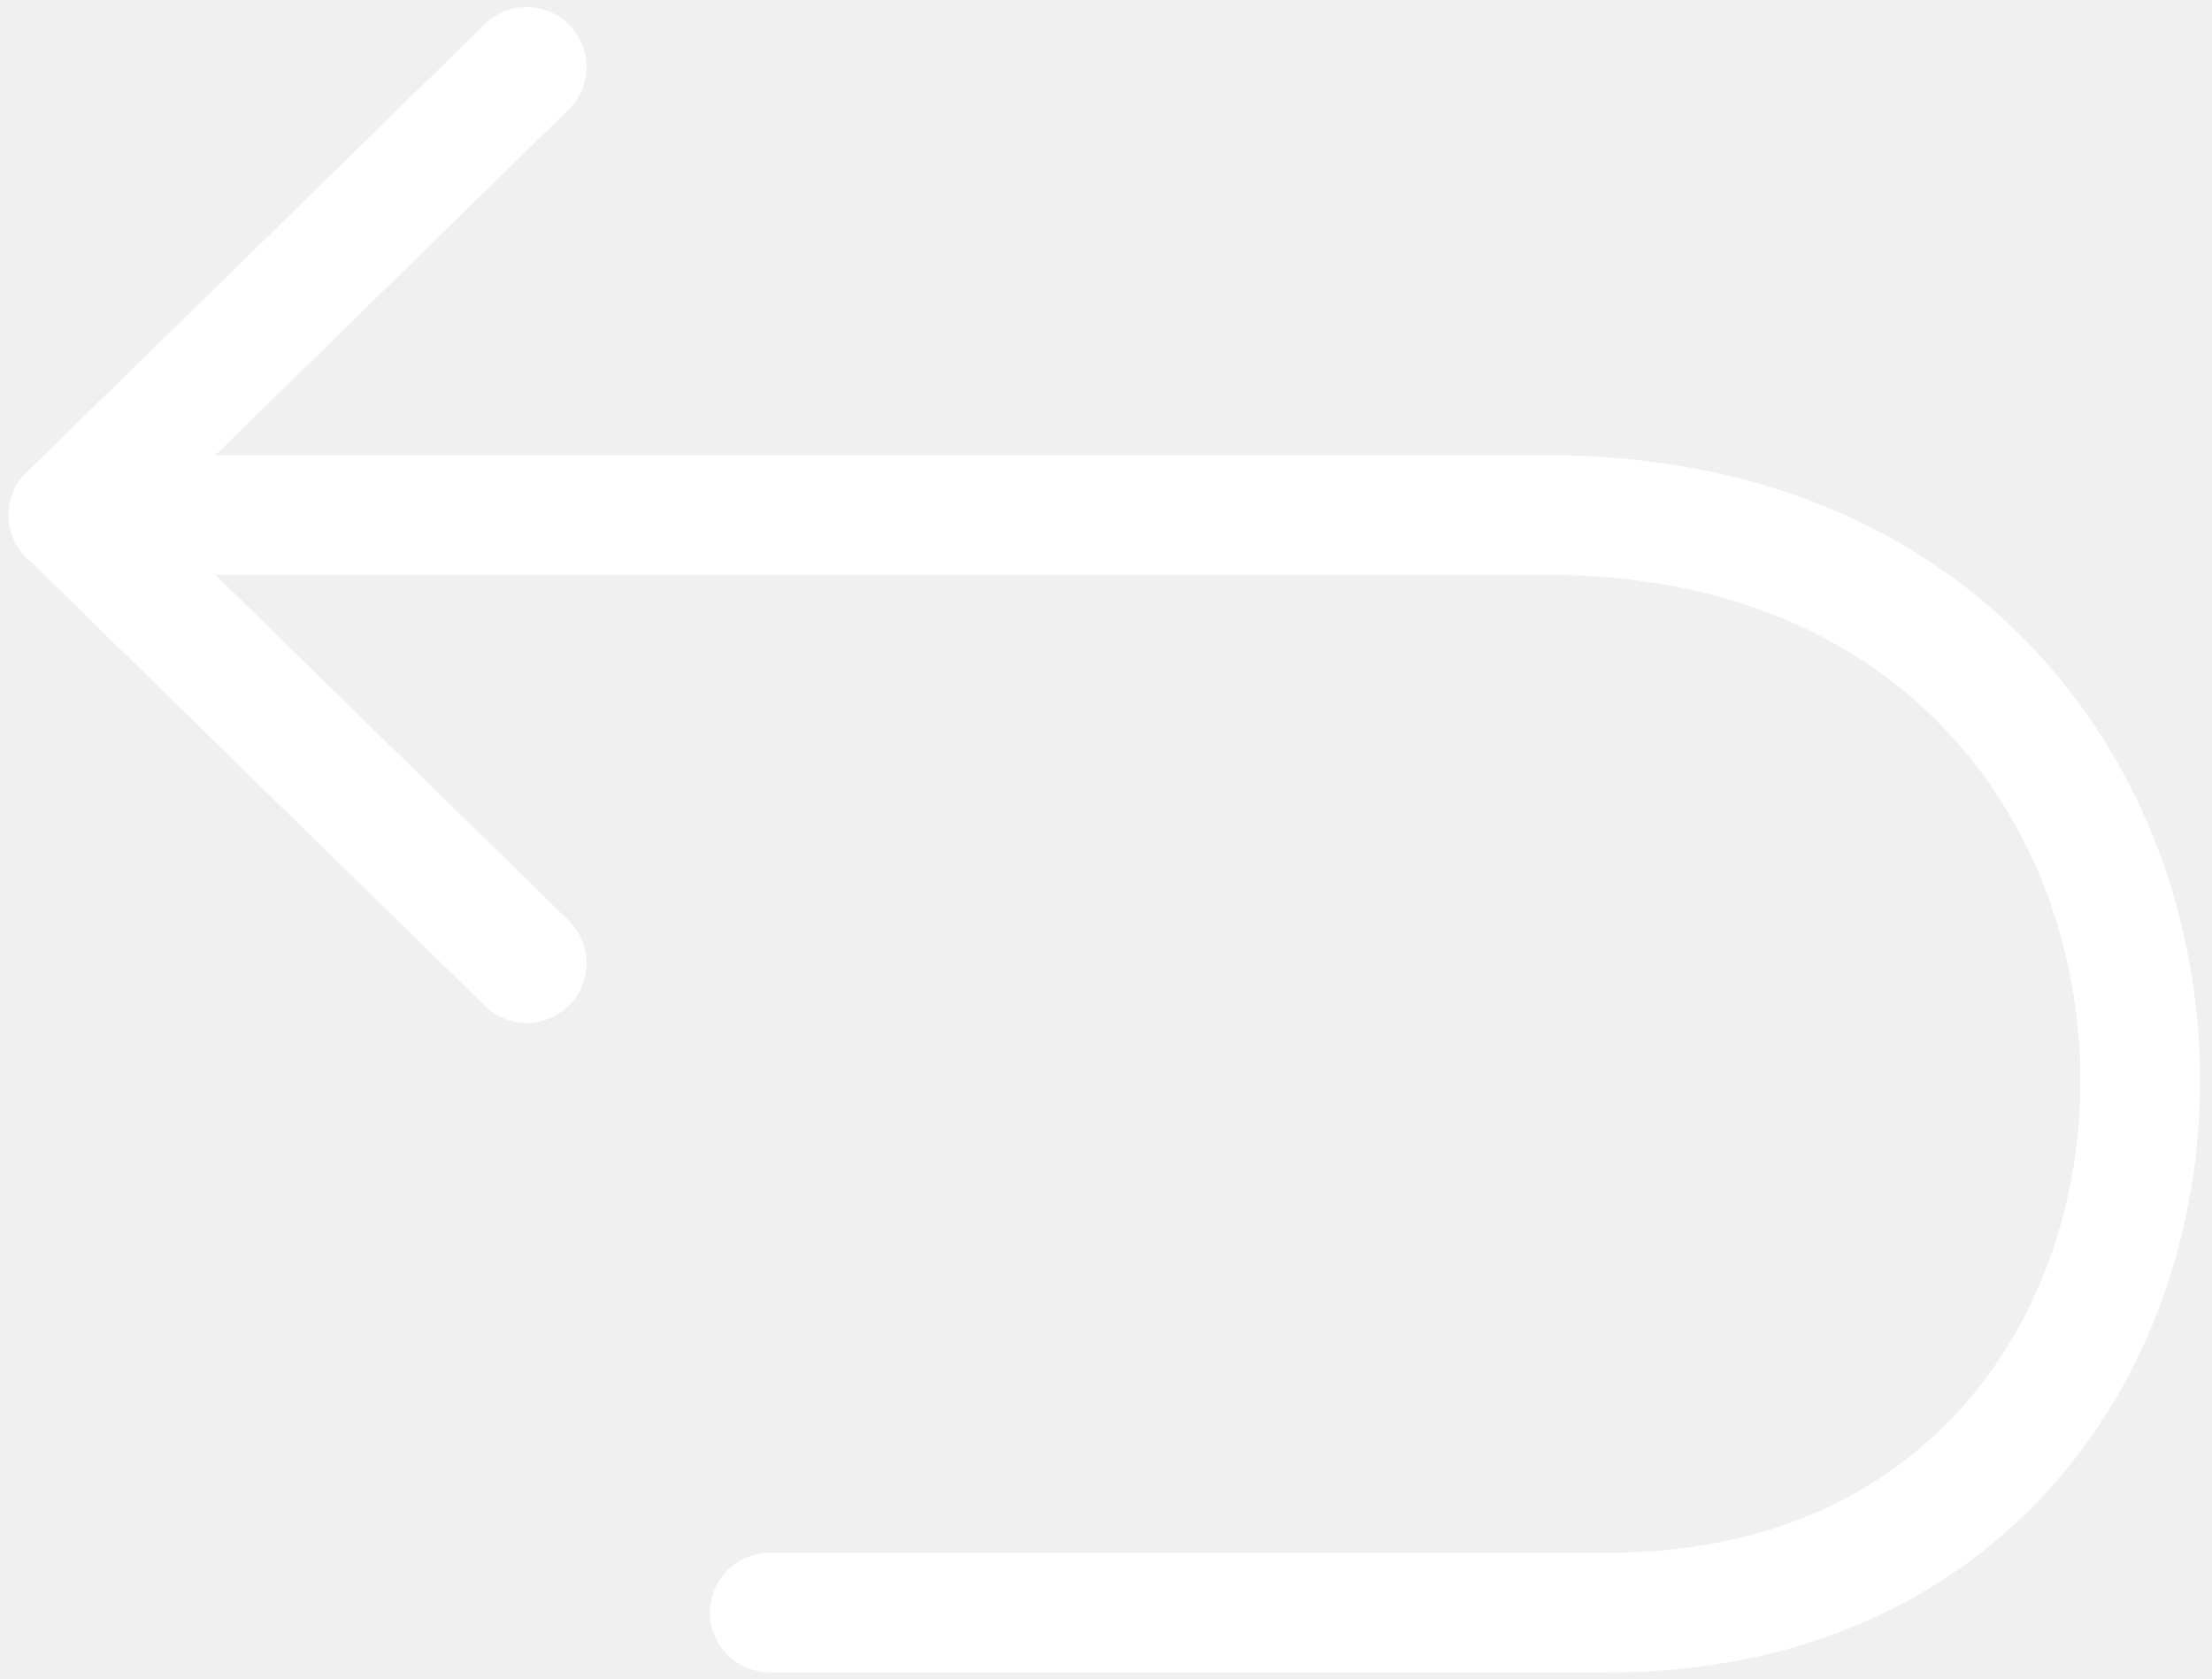
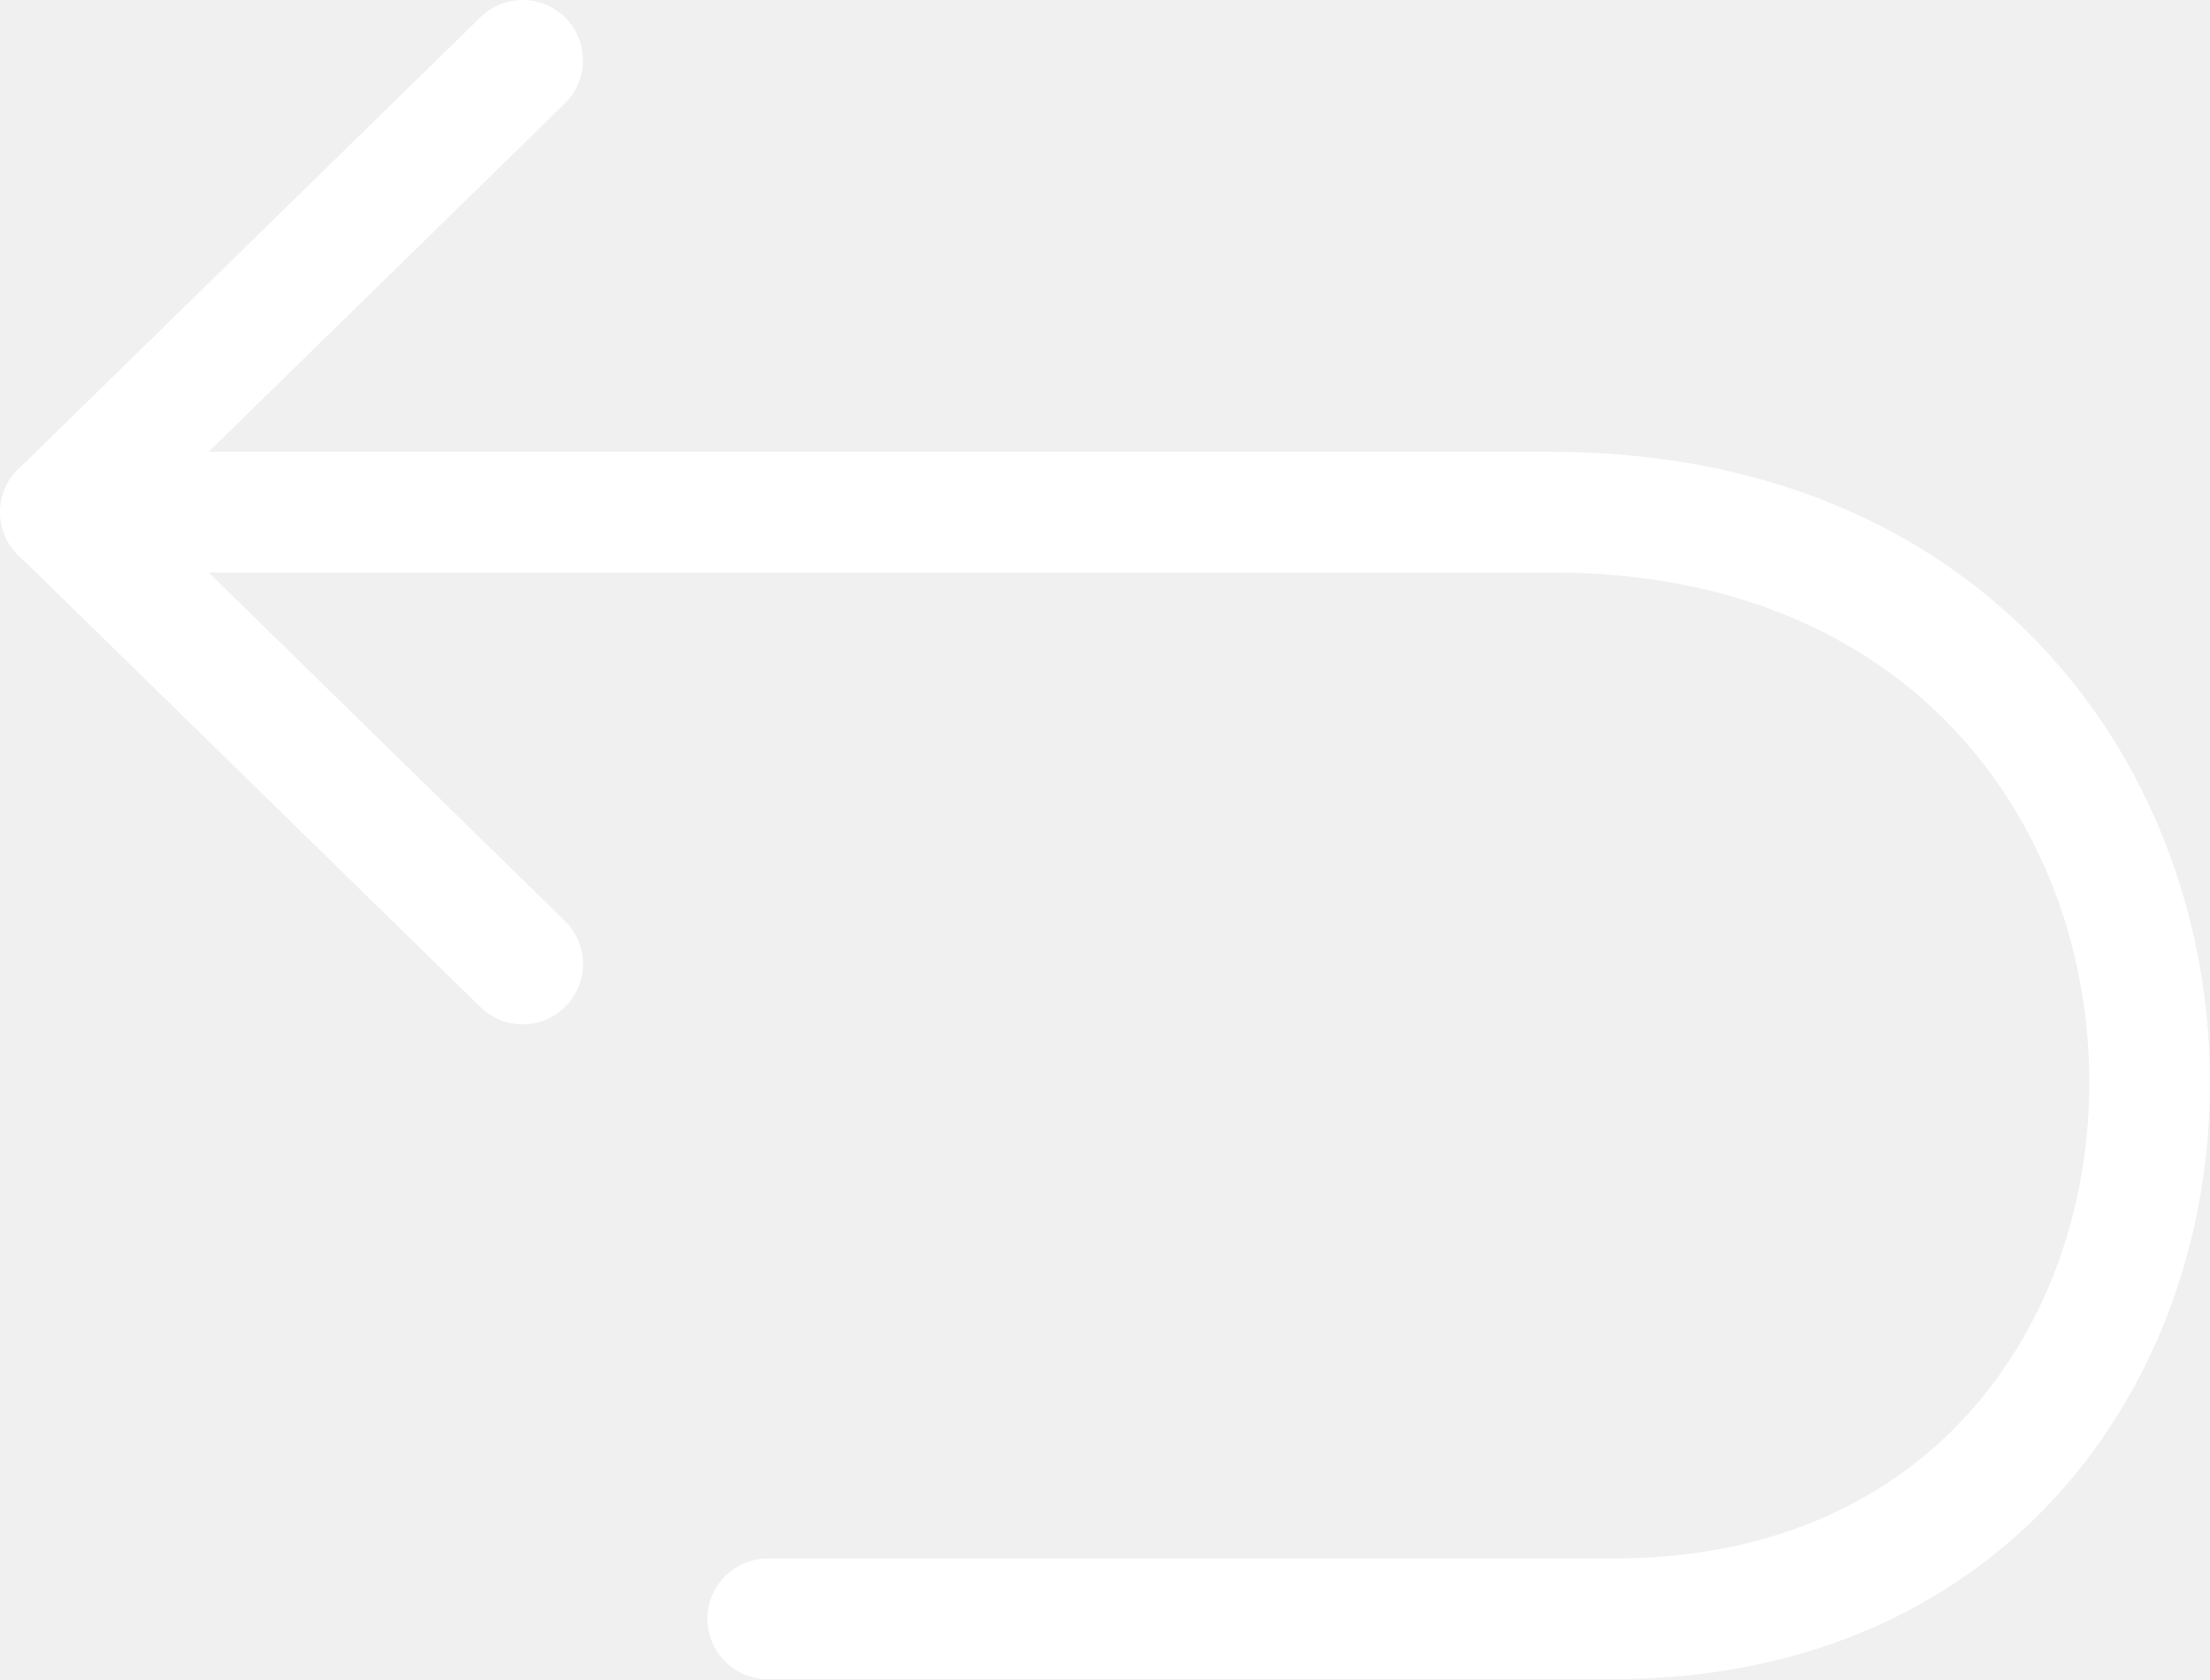
- <svg xmlns="http://www.w3.org/2000/svg" version="1.1" id="Layer_1" x="0px" y="0px" viewBox="0 0 647 491" style="enable-background:new 0 0 647 491;" xml:space="preserve">
-   <g id="g2214" transform="translate(280.4667,270.476)">
-     <path id="path1801" style="fill:none;stroke:#FFFFFF;stroke-width:35;stroke-linecap:round;stroke-linejoin:round;stroke-miterlimit:15.118;" d="M-55.3,201.3H190c210.3,0,210.3-321.1-18-321.1h-311.7h-120.8" />
-     <path id="path1803" style="fill:none;stroke:#FFFFFF;stroke-width:35;stroke-linecap:round;stroke-linejoin:round;stroke-miterlimit:15.118;" d="M-260.4-119.8l134,131.1" />
-     <path id="path1805" style="fill:none;stroke:#FFFFFF;stroke-width:35;stroke-linecap:round;stroke-linejoin:round;stroke-miterlimit:15.118;" d="M-260.4-119.8l134-131.1" />
+ <svg xmlns="http://www.w3.org/2000/svg" id="Layer_1" data-name="Layer 1" viewBox="0 0 641.04 487.2">
+   <g id="g2214">
+     <path id="path1801" d="M225.17,471.78h245.3c210.3,0,210.3-321.1-18-321.1H20" transform="translate(-2.47 -2.08)" style="fill:none;stroke:#fff;stroke-linecap:round;stroke-linejoin:round;stroke-width:35px" />
+     <path id="path1803" d="M20.07,150.68l134,131.1" transform="translate(-2.47 -2.08)" style="fill:none;stroke:#fff;stroke-linecap:round;stroke-linejoin:round;stroke-width:35px" />
+     <path id="path1805" d="M20.07,150.68l134-131.1" transform="translate(-2.47 -2.08)" style="fill:none;stroke:#fff;stroke-linecap:round;stroke-linejoin:round;stroke-width:35px" />
  </g>
</svg>
